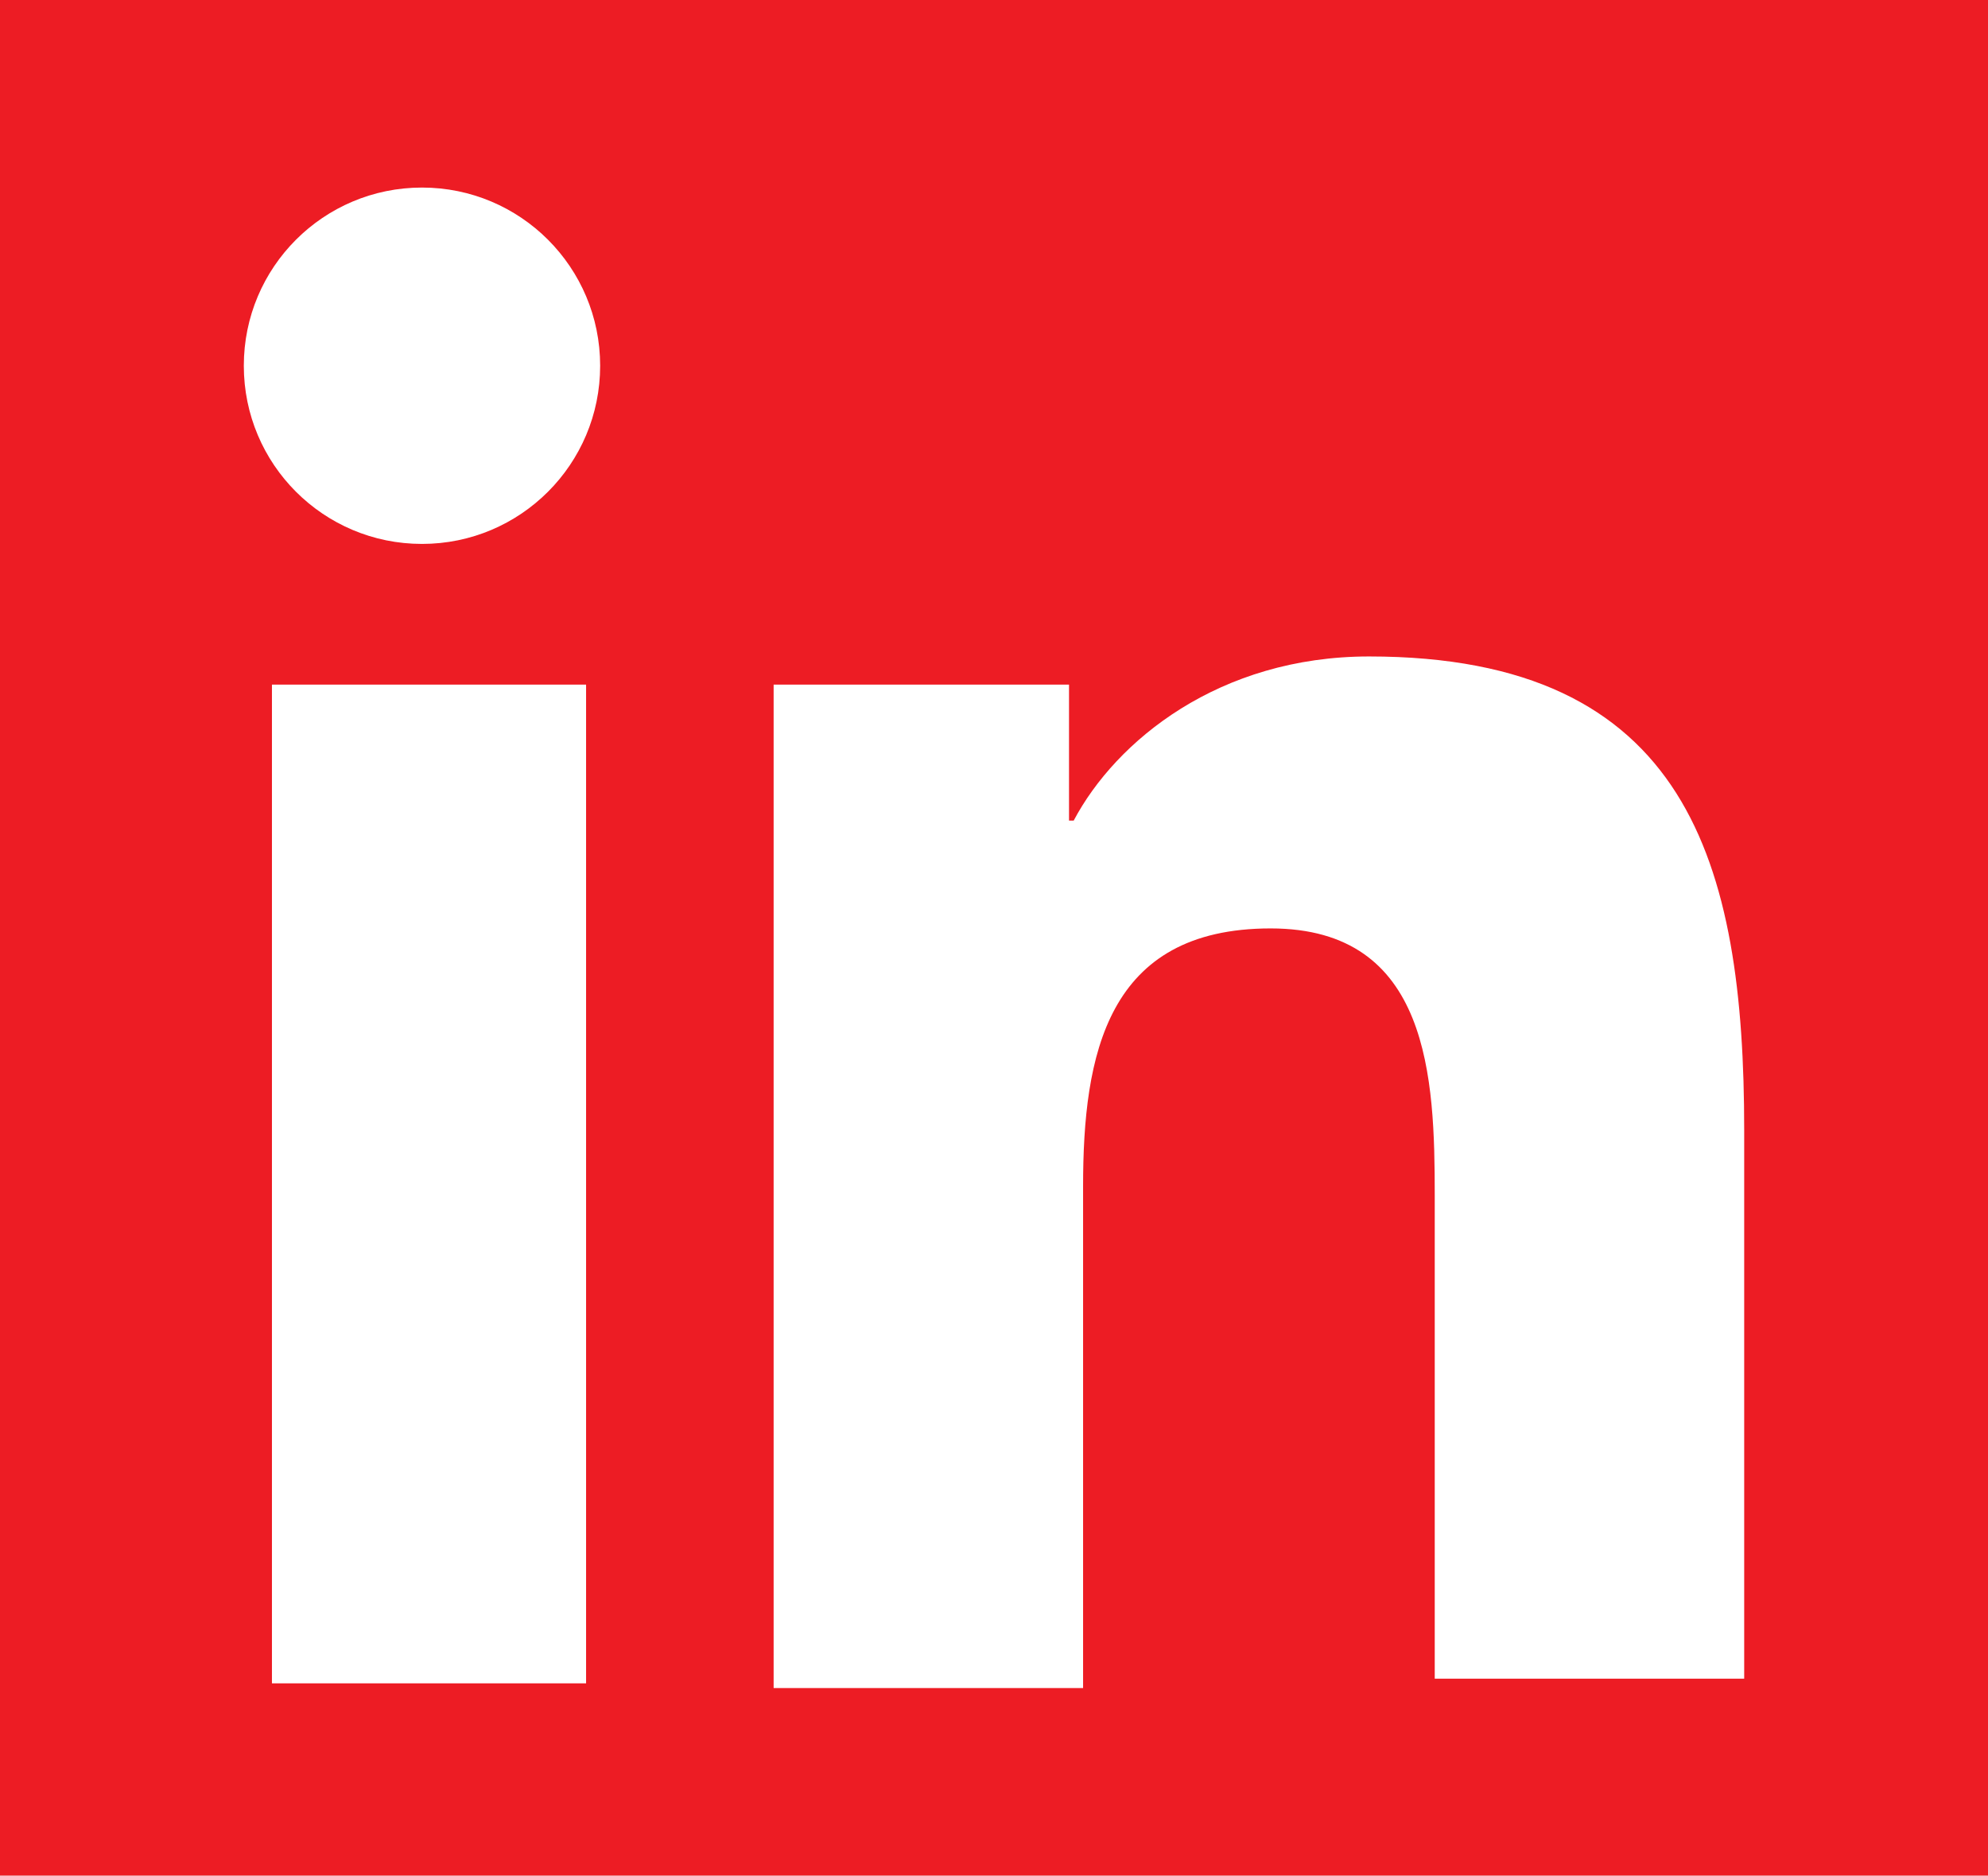
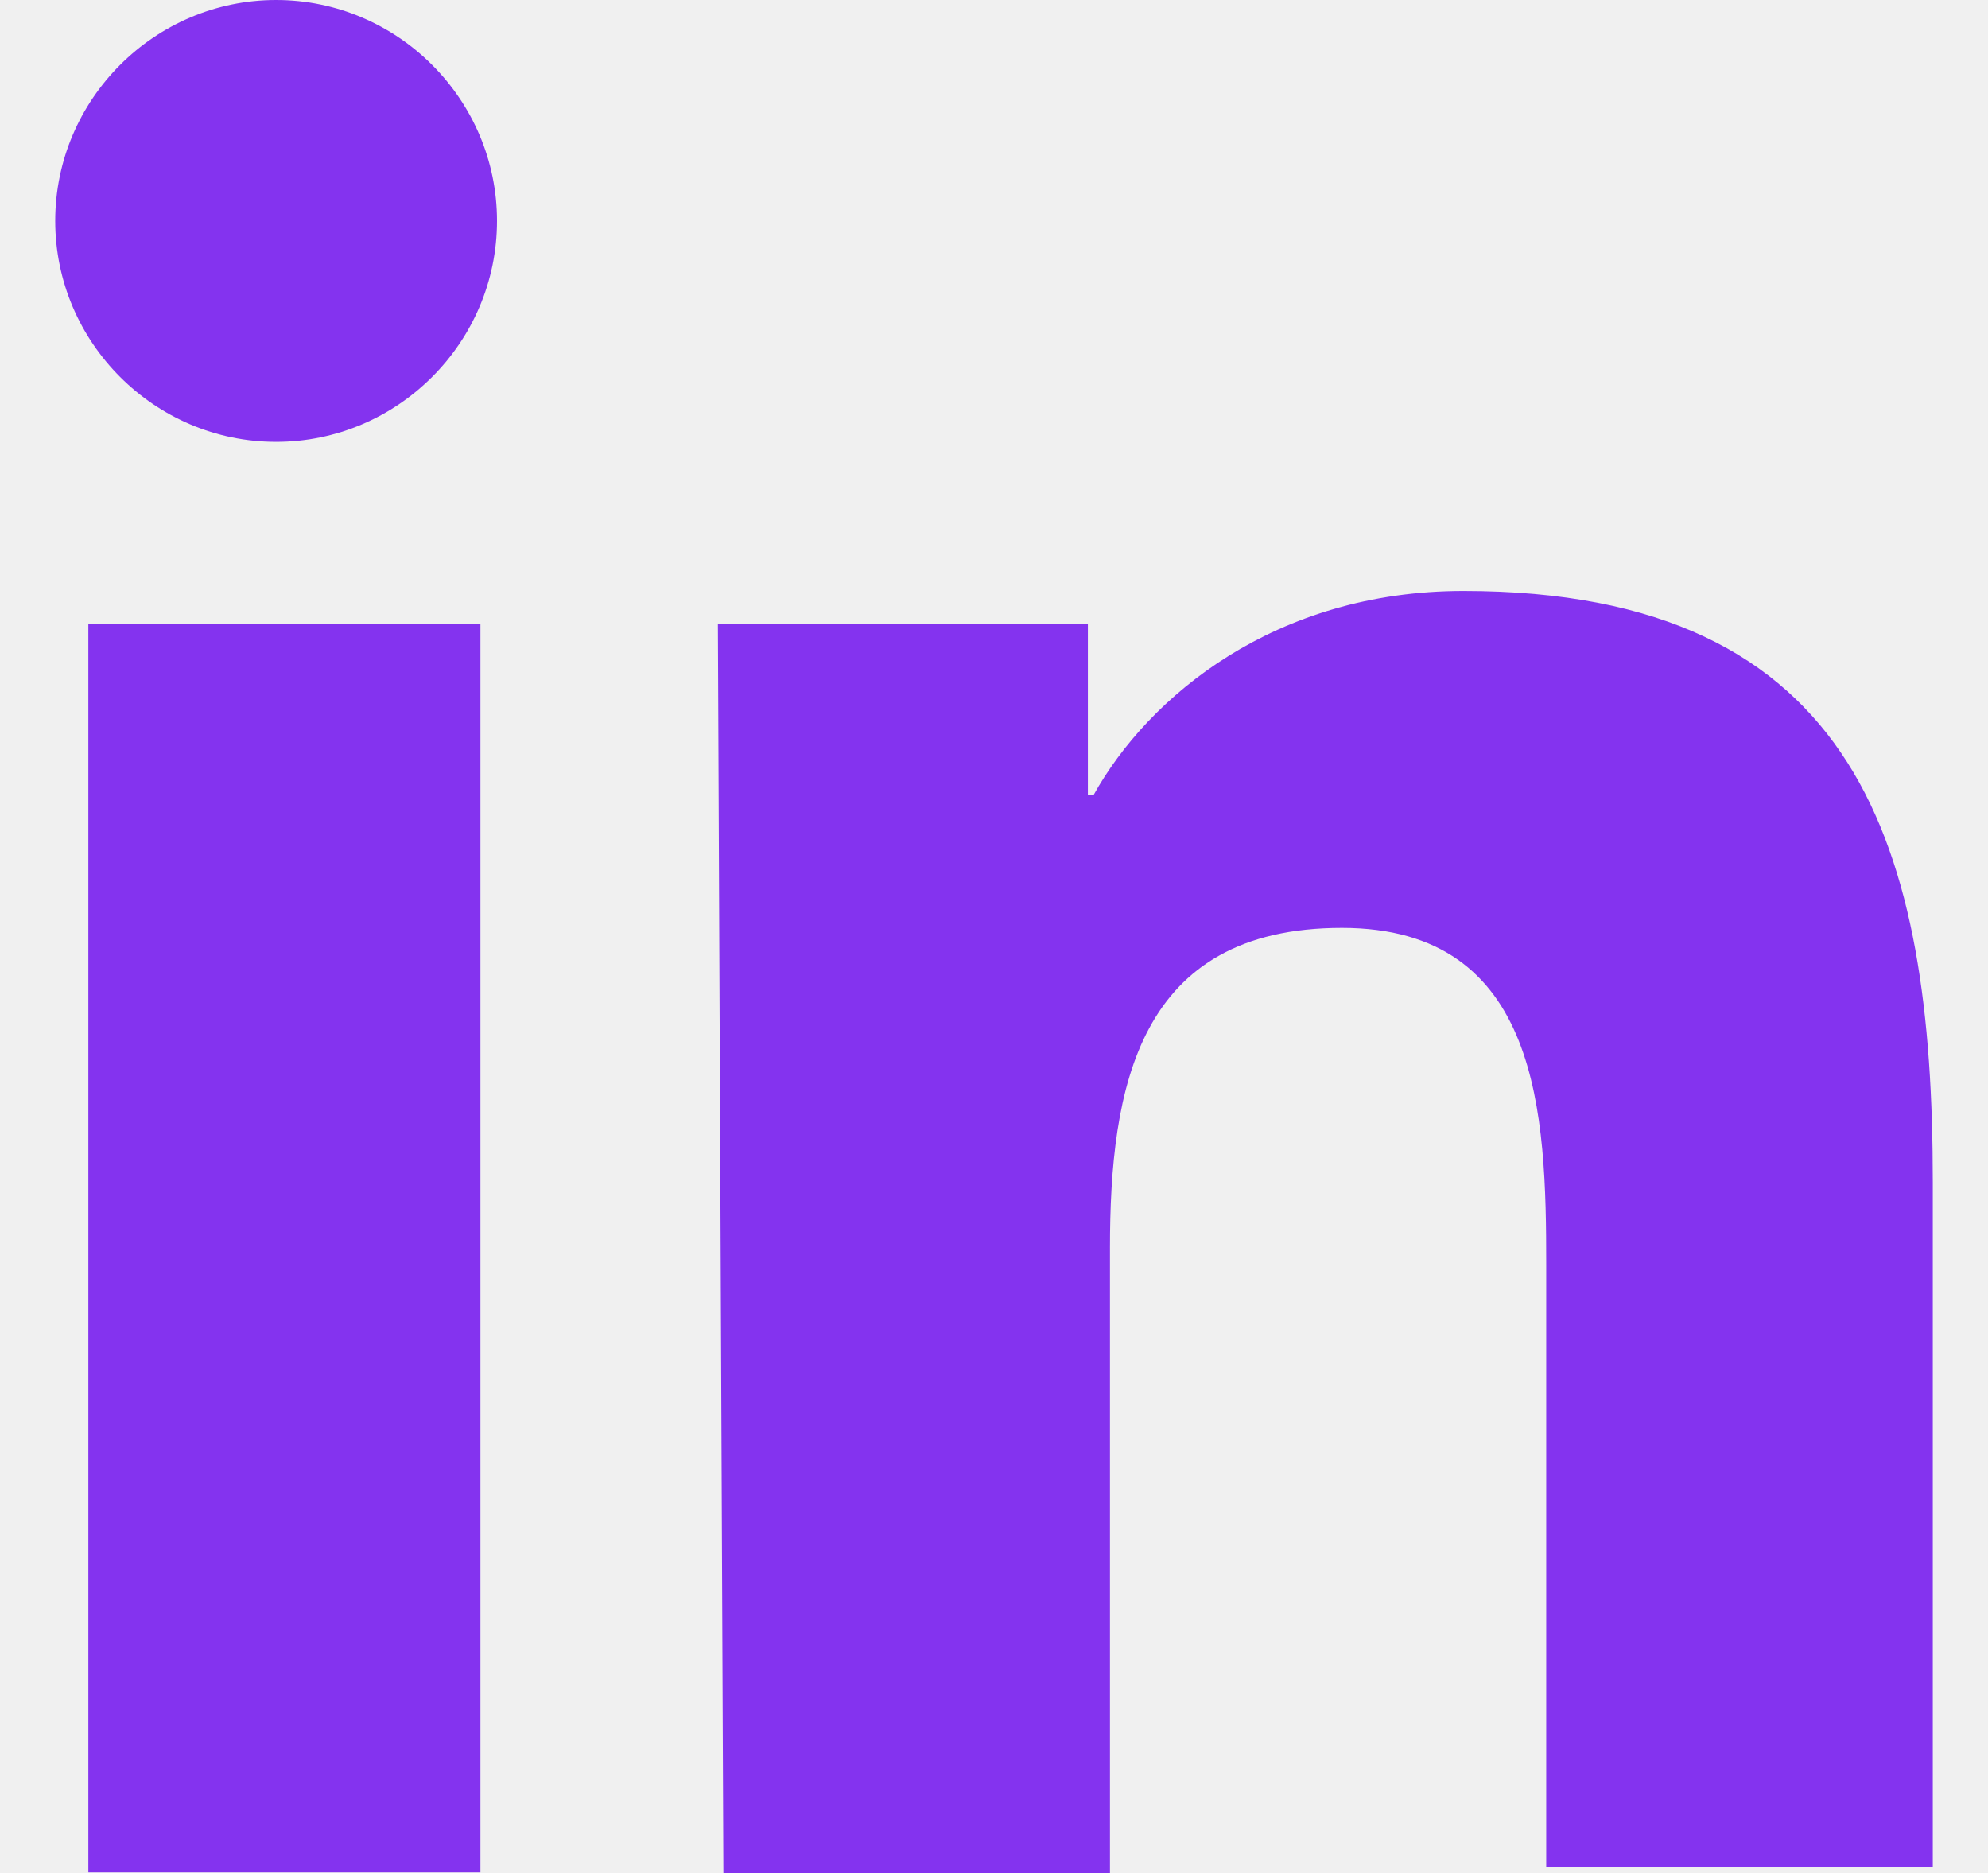
- <svg xmlns="http://www.w3.org/2000/svg" version="1.1" id="Layer_1" x="0px" y="0px" viewBox="-182.1 181 42.4 40" style="enable-background:new -182.1 181 42.4 40;" xml:space="preserve">
+ <svg xmlns="http://www.w3.org/2000/svg" version="1.1" id="Layer_1" x="0px" y="0px" viewBox="-178.9 184 36 33.9" style="enable-background:new -178.9 184 36 33.9;" xml:space="preserve">
  <style type="text/css">
- 	.st0{fill:#ED1C24;}
- 	.st1{fill:#FFFFFF;}
+ 	.st0{fill:#8433EF;}
</style>
-   <rect x="-182.1" y="181" class="st0" width="42.4" height="40" />
  <g>
-     <path class="st1" d="M-176.3,195.6h6.7v21.3h-6.7V195.6z M-173.1,185c2.1,0,3.8,1.7,3.8,3.8s-1.7,3.8-3.8,3.8s-3.8-1.7-3.8-3.8   S-175.2,185-173.1,185" />
-     <path class="st1" d="M-165.6,195.6h6.3v2.9h0.1c0.9-1.7,3.1-3.5,6.3-3.5c6.8,0,8,4.4,8,10.1v11.7h-6.6v-10.3c0-2.5-0.1-5.7-3.5-5.7   c-3.5,0-4,2.7-4,5.5V217h-6.6L-165.6,195.6L-165.6,195.6z" />
+     <path class="st0" d="M-177.3,195.3h7.1v22.6h-7.1V195.3z M-173.9,184c2.2,0,4,1.8,4,4s-1.8,4-4,4c-2.2,0-4-1.8-4-4   S-176.1,184-173.9,184" />
+     <path class="st0" d="M-165.9,195.3h6.7v3.1h0.1c1-1.8,3.3-3.7,6.7-3.7c7.2,0,8.5,4.7,8.5,10.7v12.4h-7v-10.9c0-2.7-0.1-6.1-3.7-6.1   c-3.7,0-4.2,2.9-4.2,5.8V218h-7L-165.9,195.3L-165.9,195.3z" />
  </g>
</svg>
